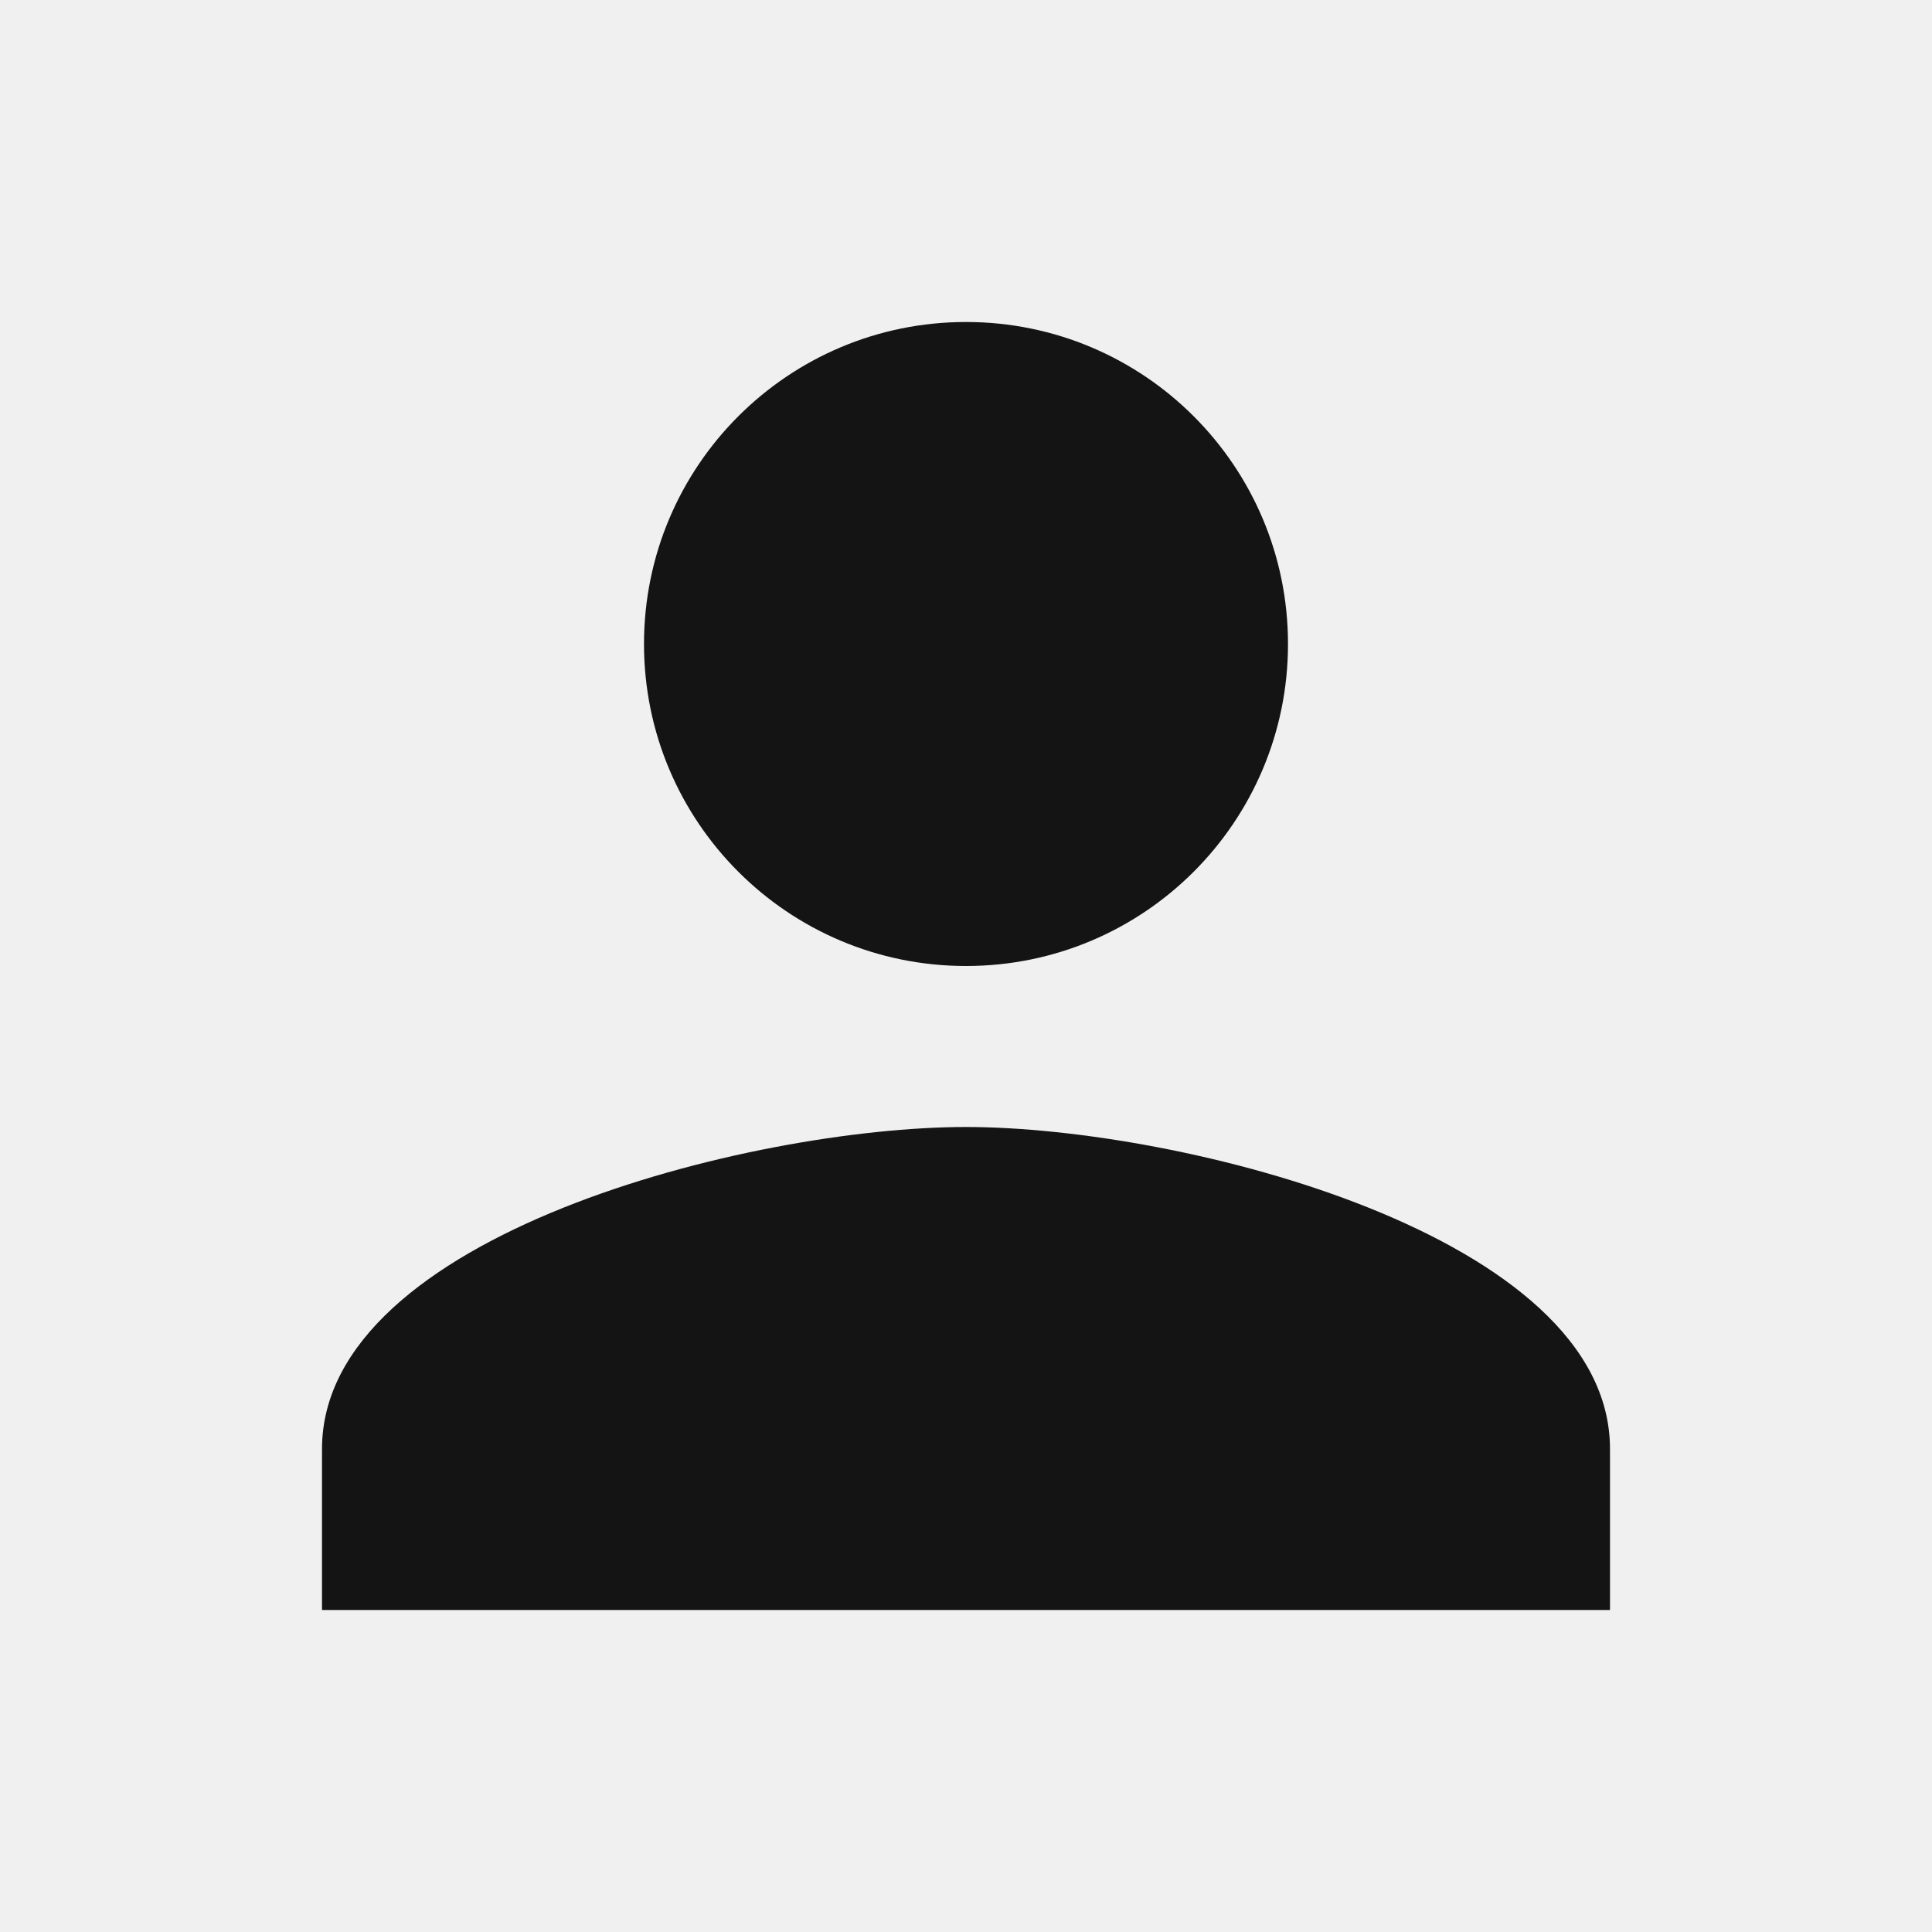
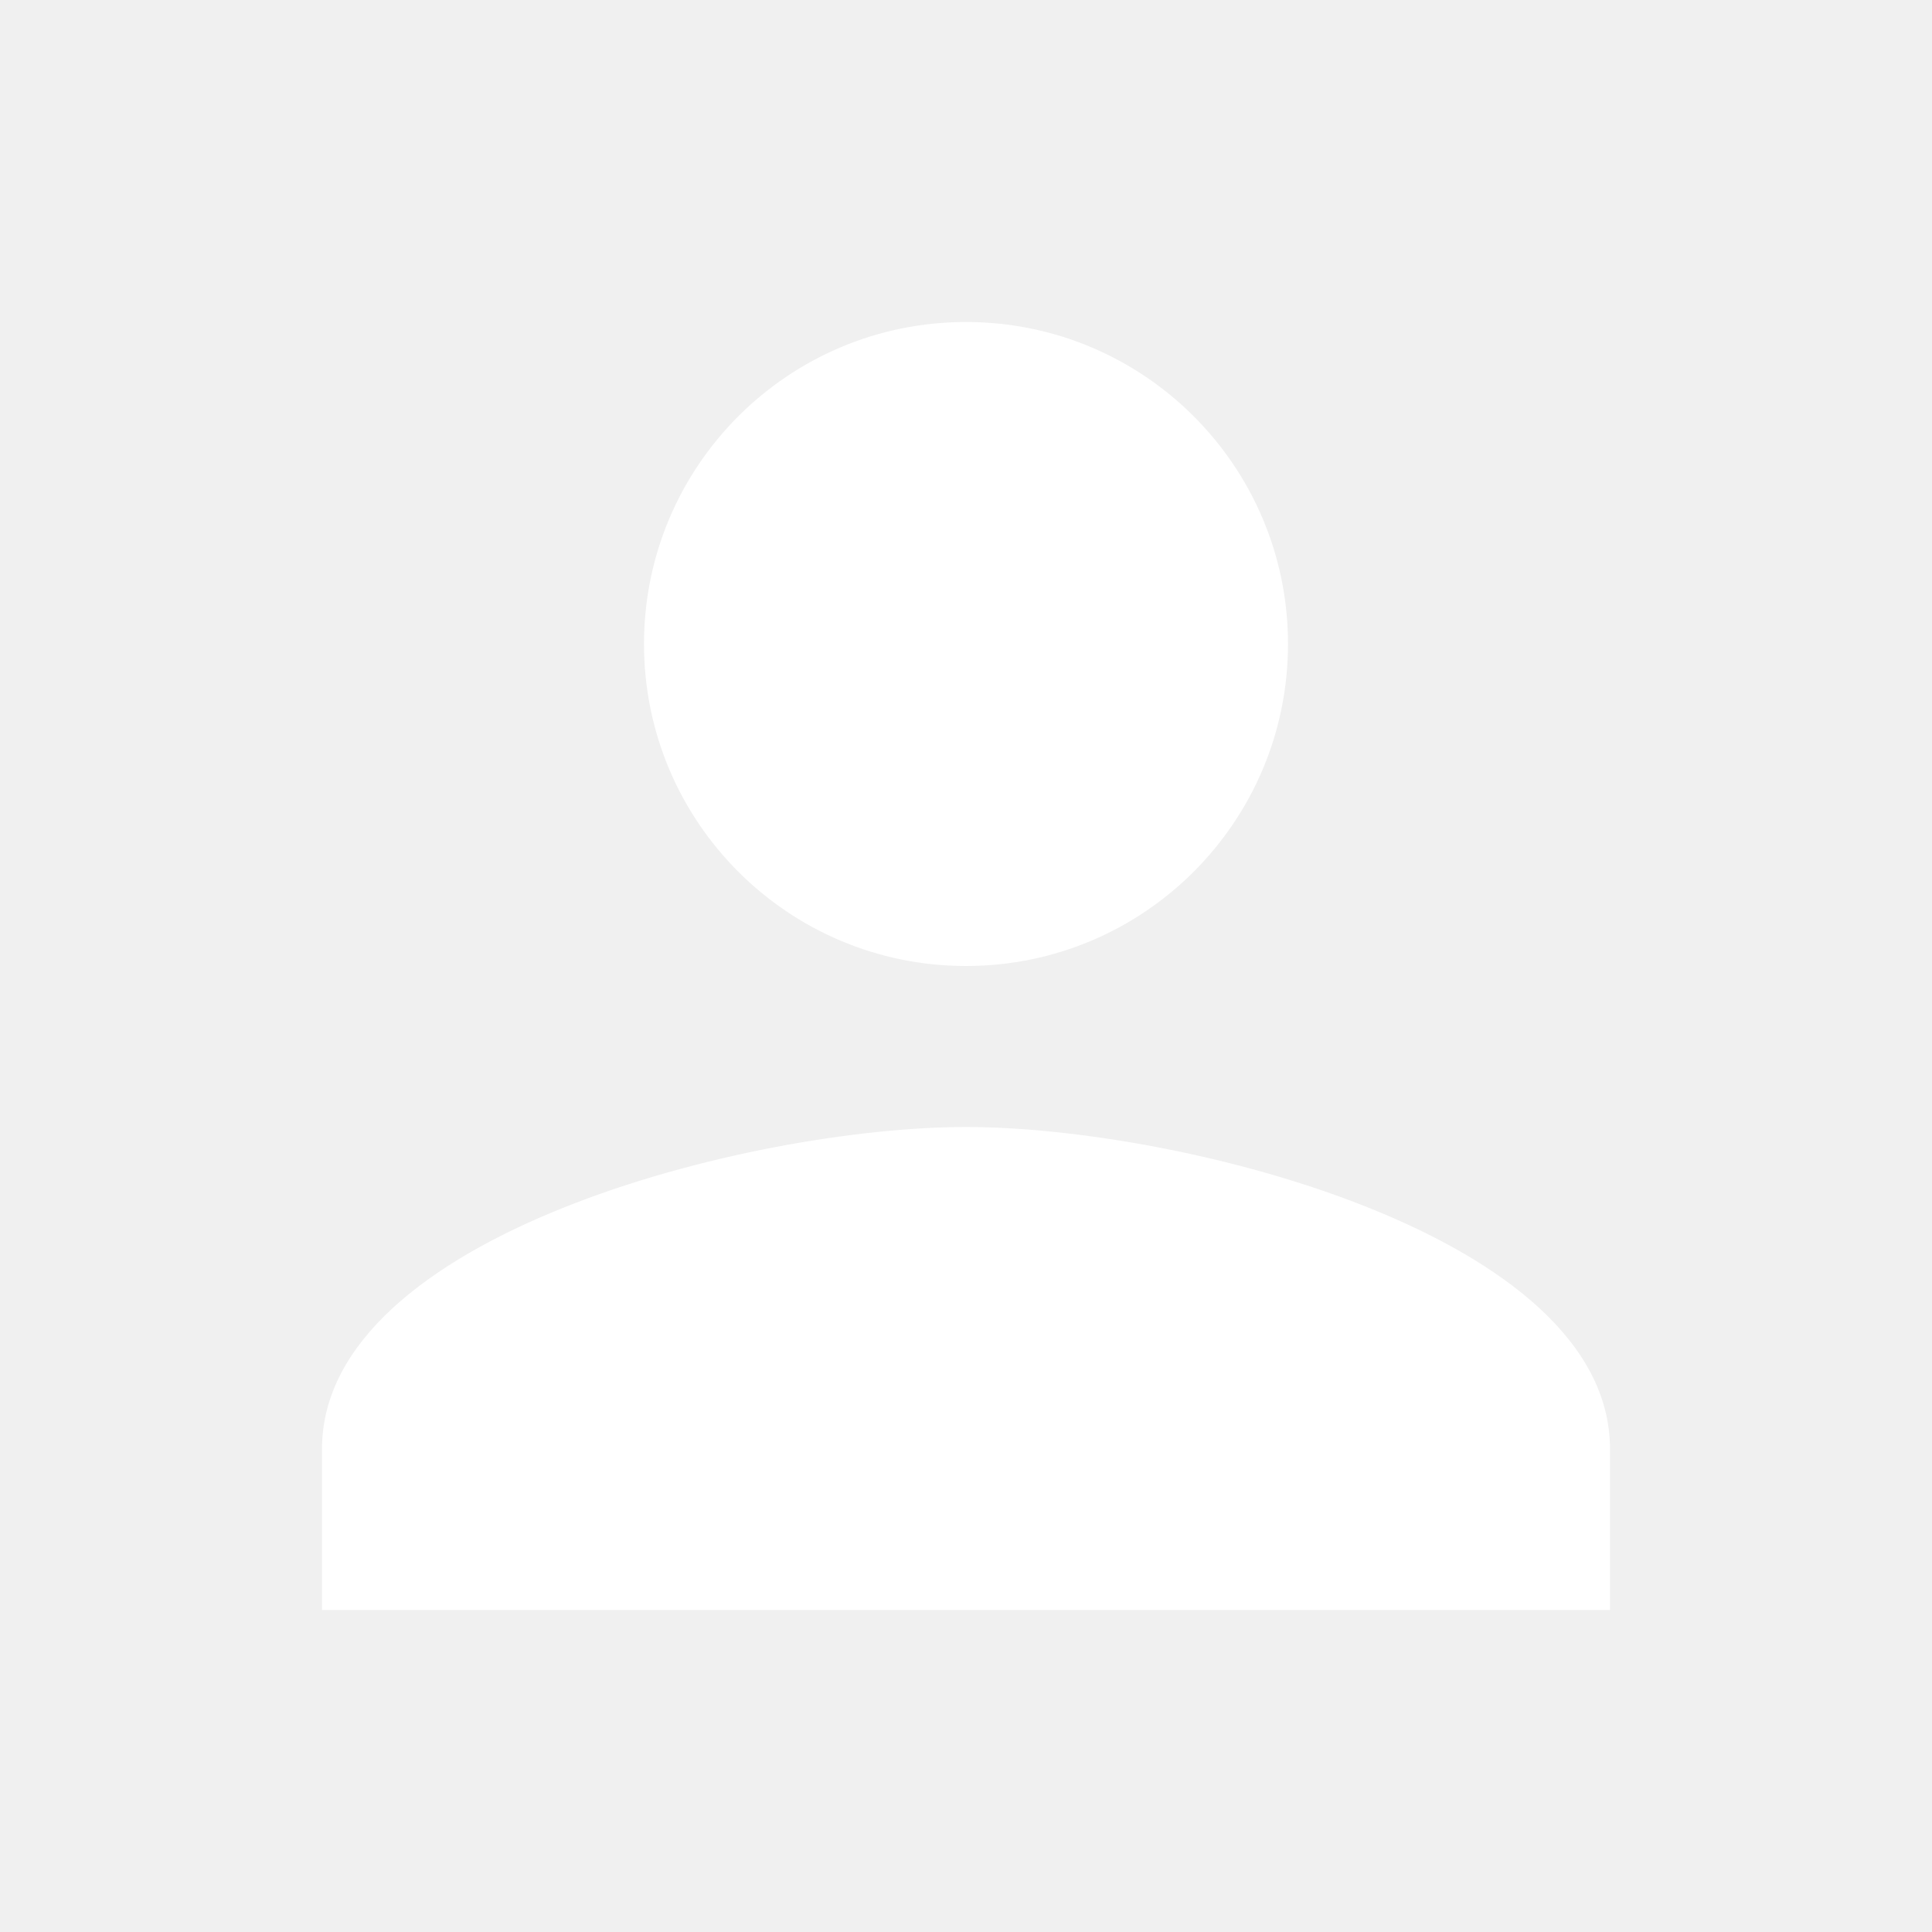
<svg xmlns="http://www.w3.org/2000/svg" width="24" height="24" viewBox="0 0 24 24" fill="none">
  <g clip-path="url(#clip0_6_14591)">
-     <path d="M12 12C14.21 12 16 10.21 16 8C16 5.79 14.21 4 12 4C9.79 4 8 5.79 8 8C8 10.21 9.79 12 12 12ZM12 14C9.33 14 4 15.34 4 18V20H20V18C20 15.34 14.67 14 12 14Z" fill="#141414" />
+     <path d="M12 12C14.21 12 16 10.21 16 8C16 5.79 14.21 4 12 4C9.79 4 8 5.79 8 8C8 10.21 9.79 12 12 12ZM12 14C9.33 14 4 15.34 4 18V20H20V18C20 15.34 14.67 14 12 14Z" fill="white" />
  </g>
  <defs>
    <clipPath id="clip0_6_14591">
      <rect width="24" height="24" fill="white" />
    </clipPath>
  </defs>
</svg>
